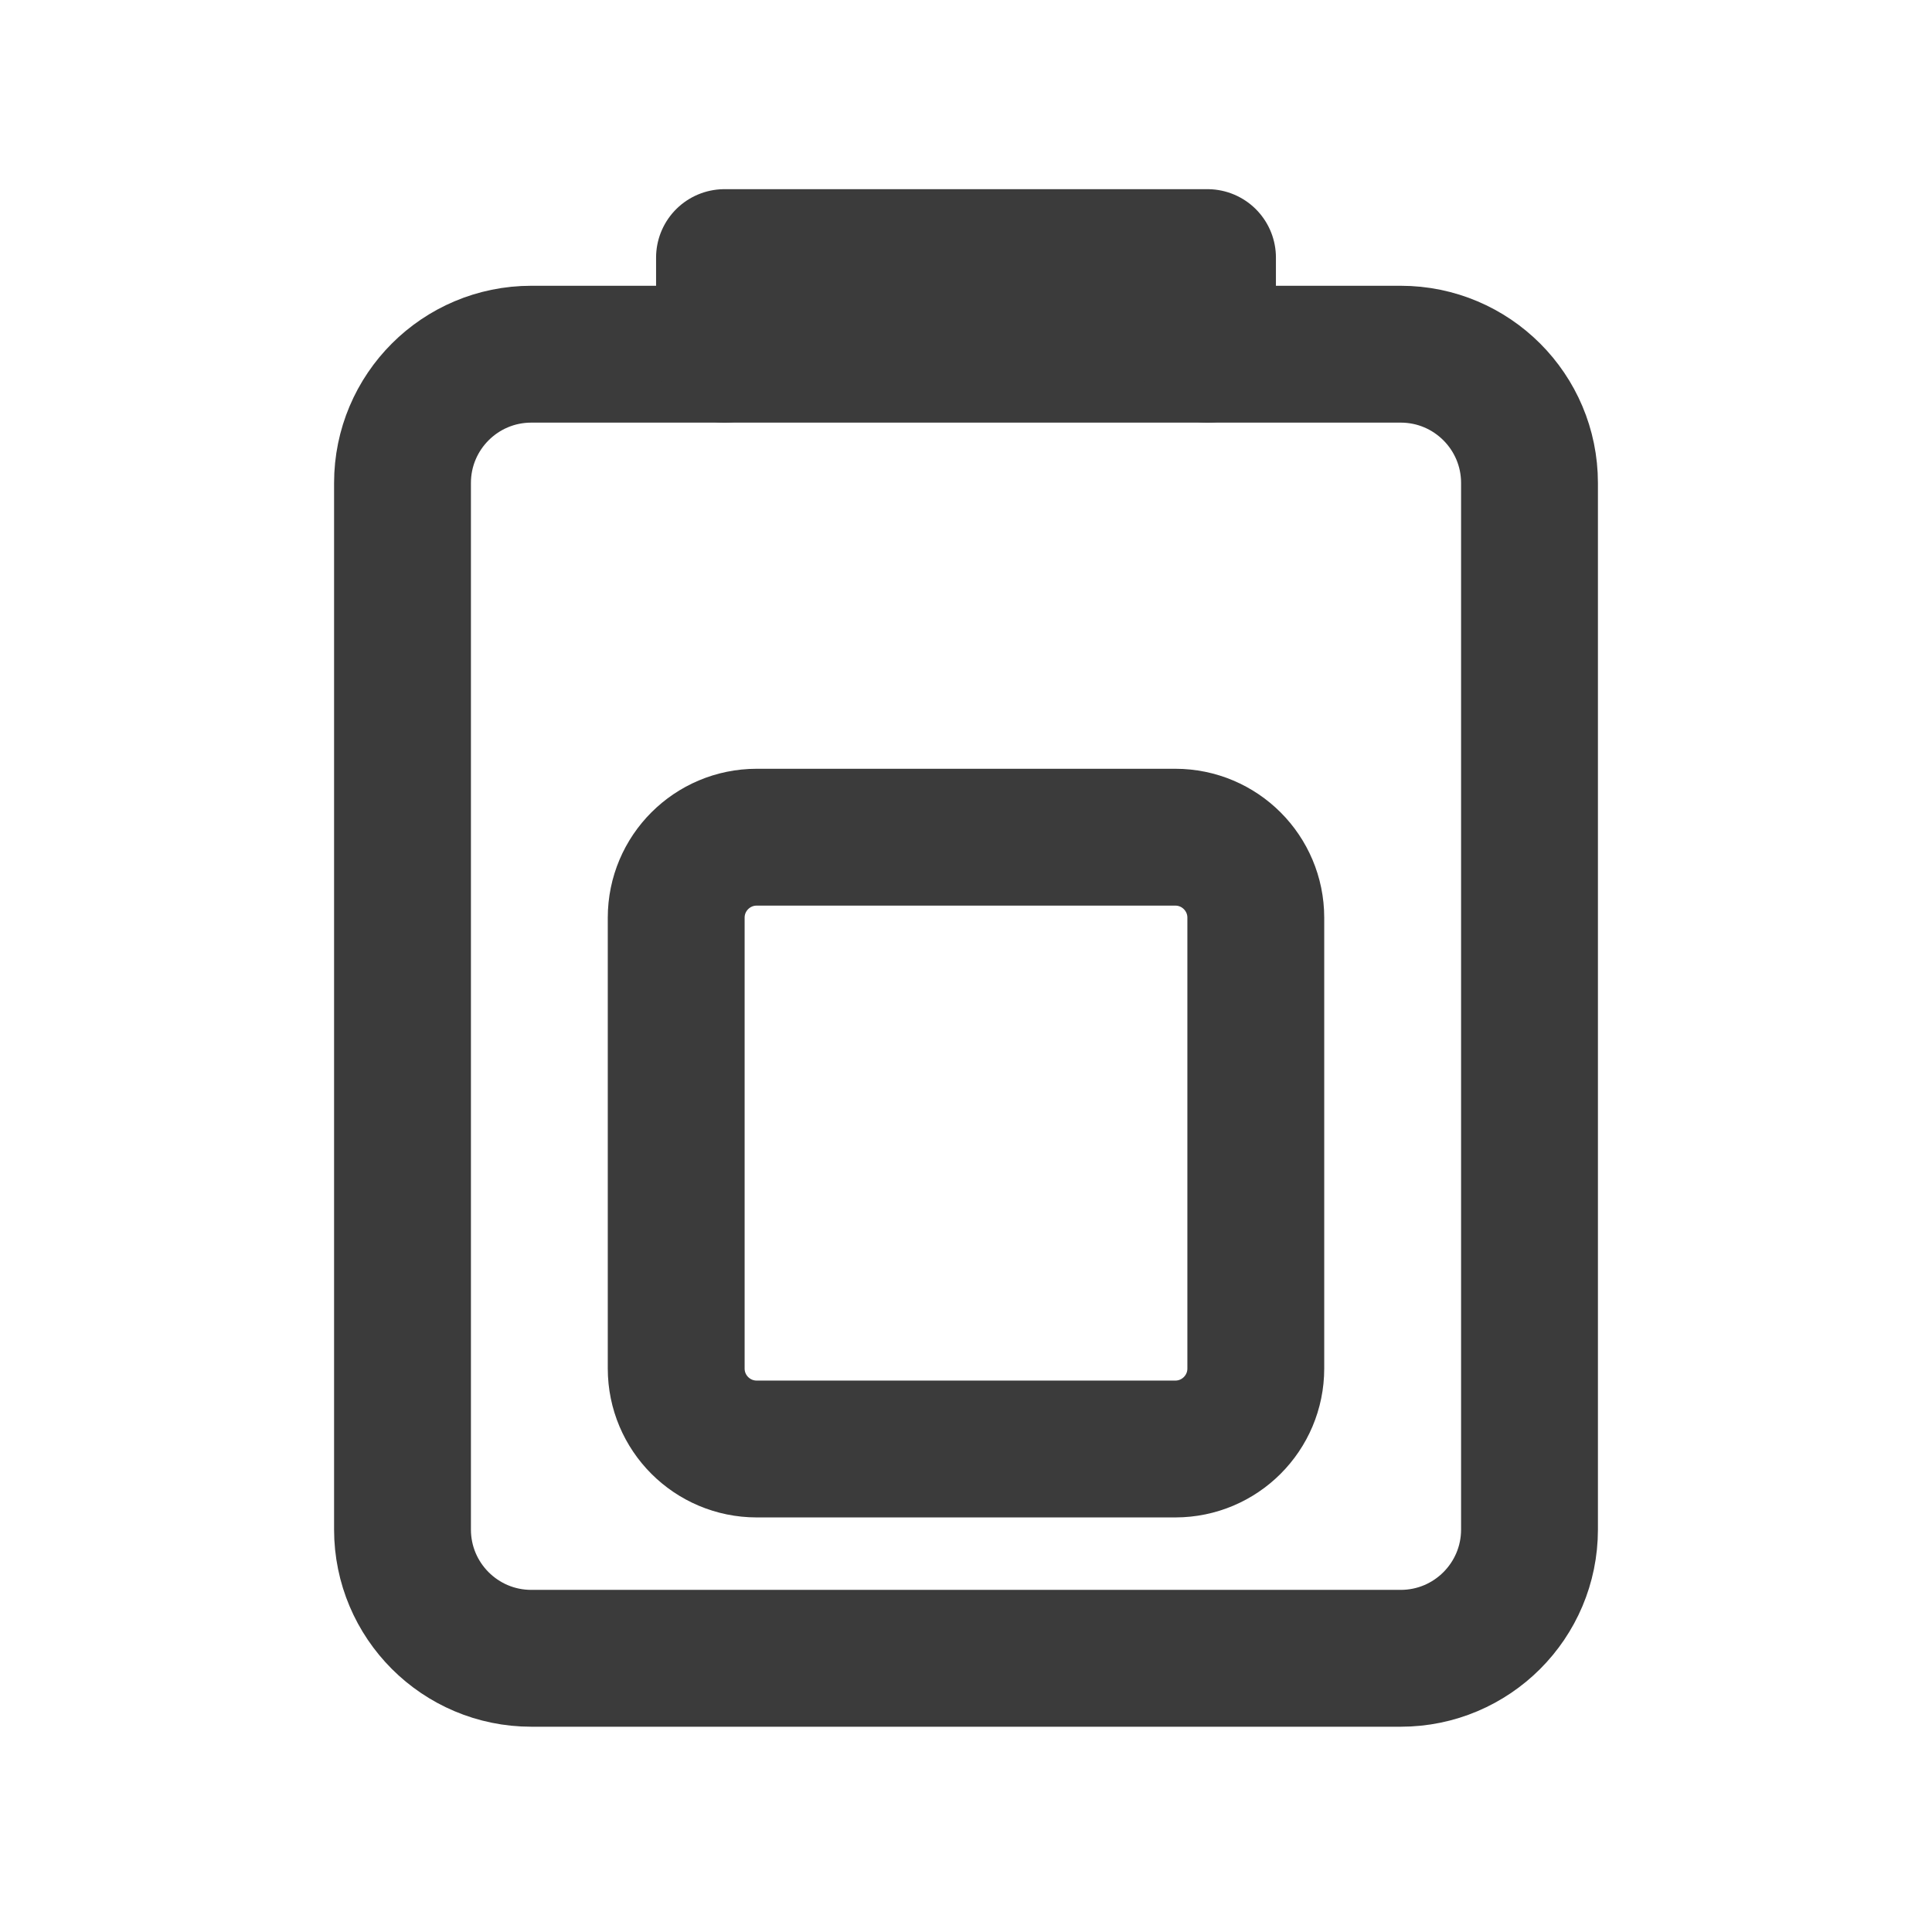
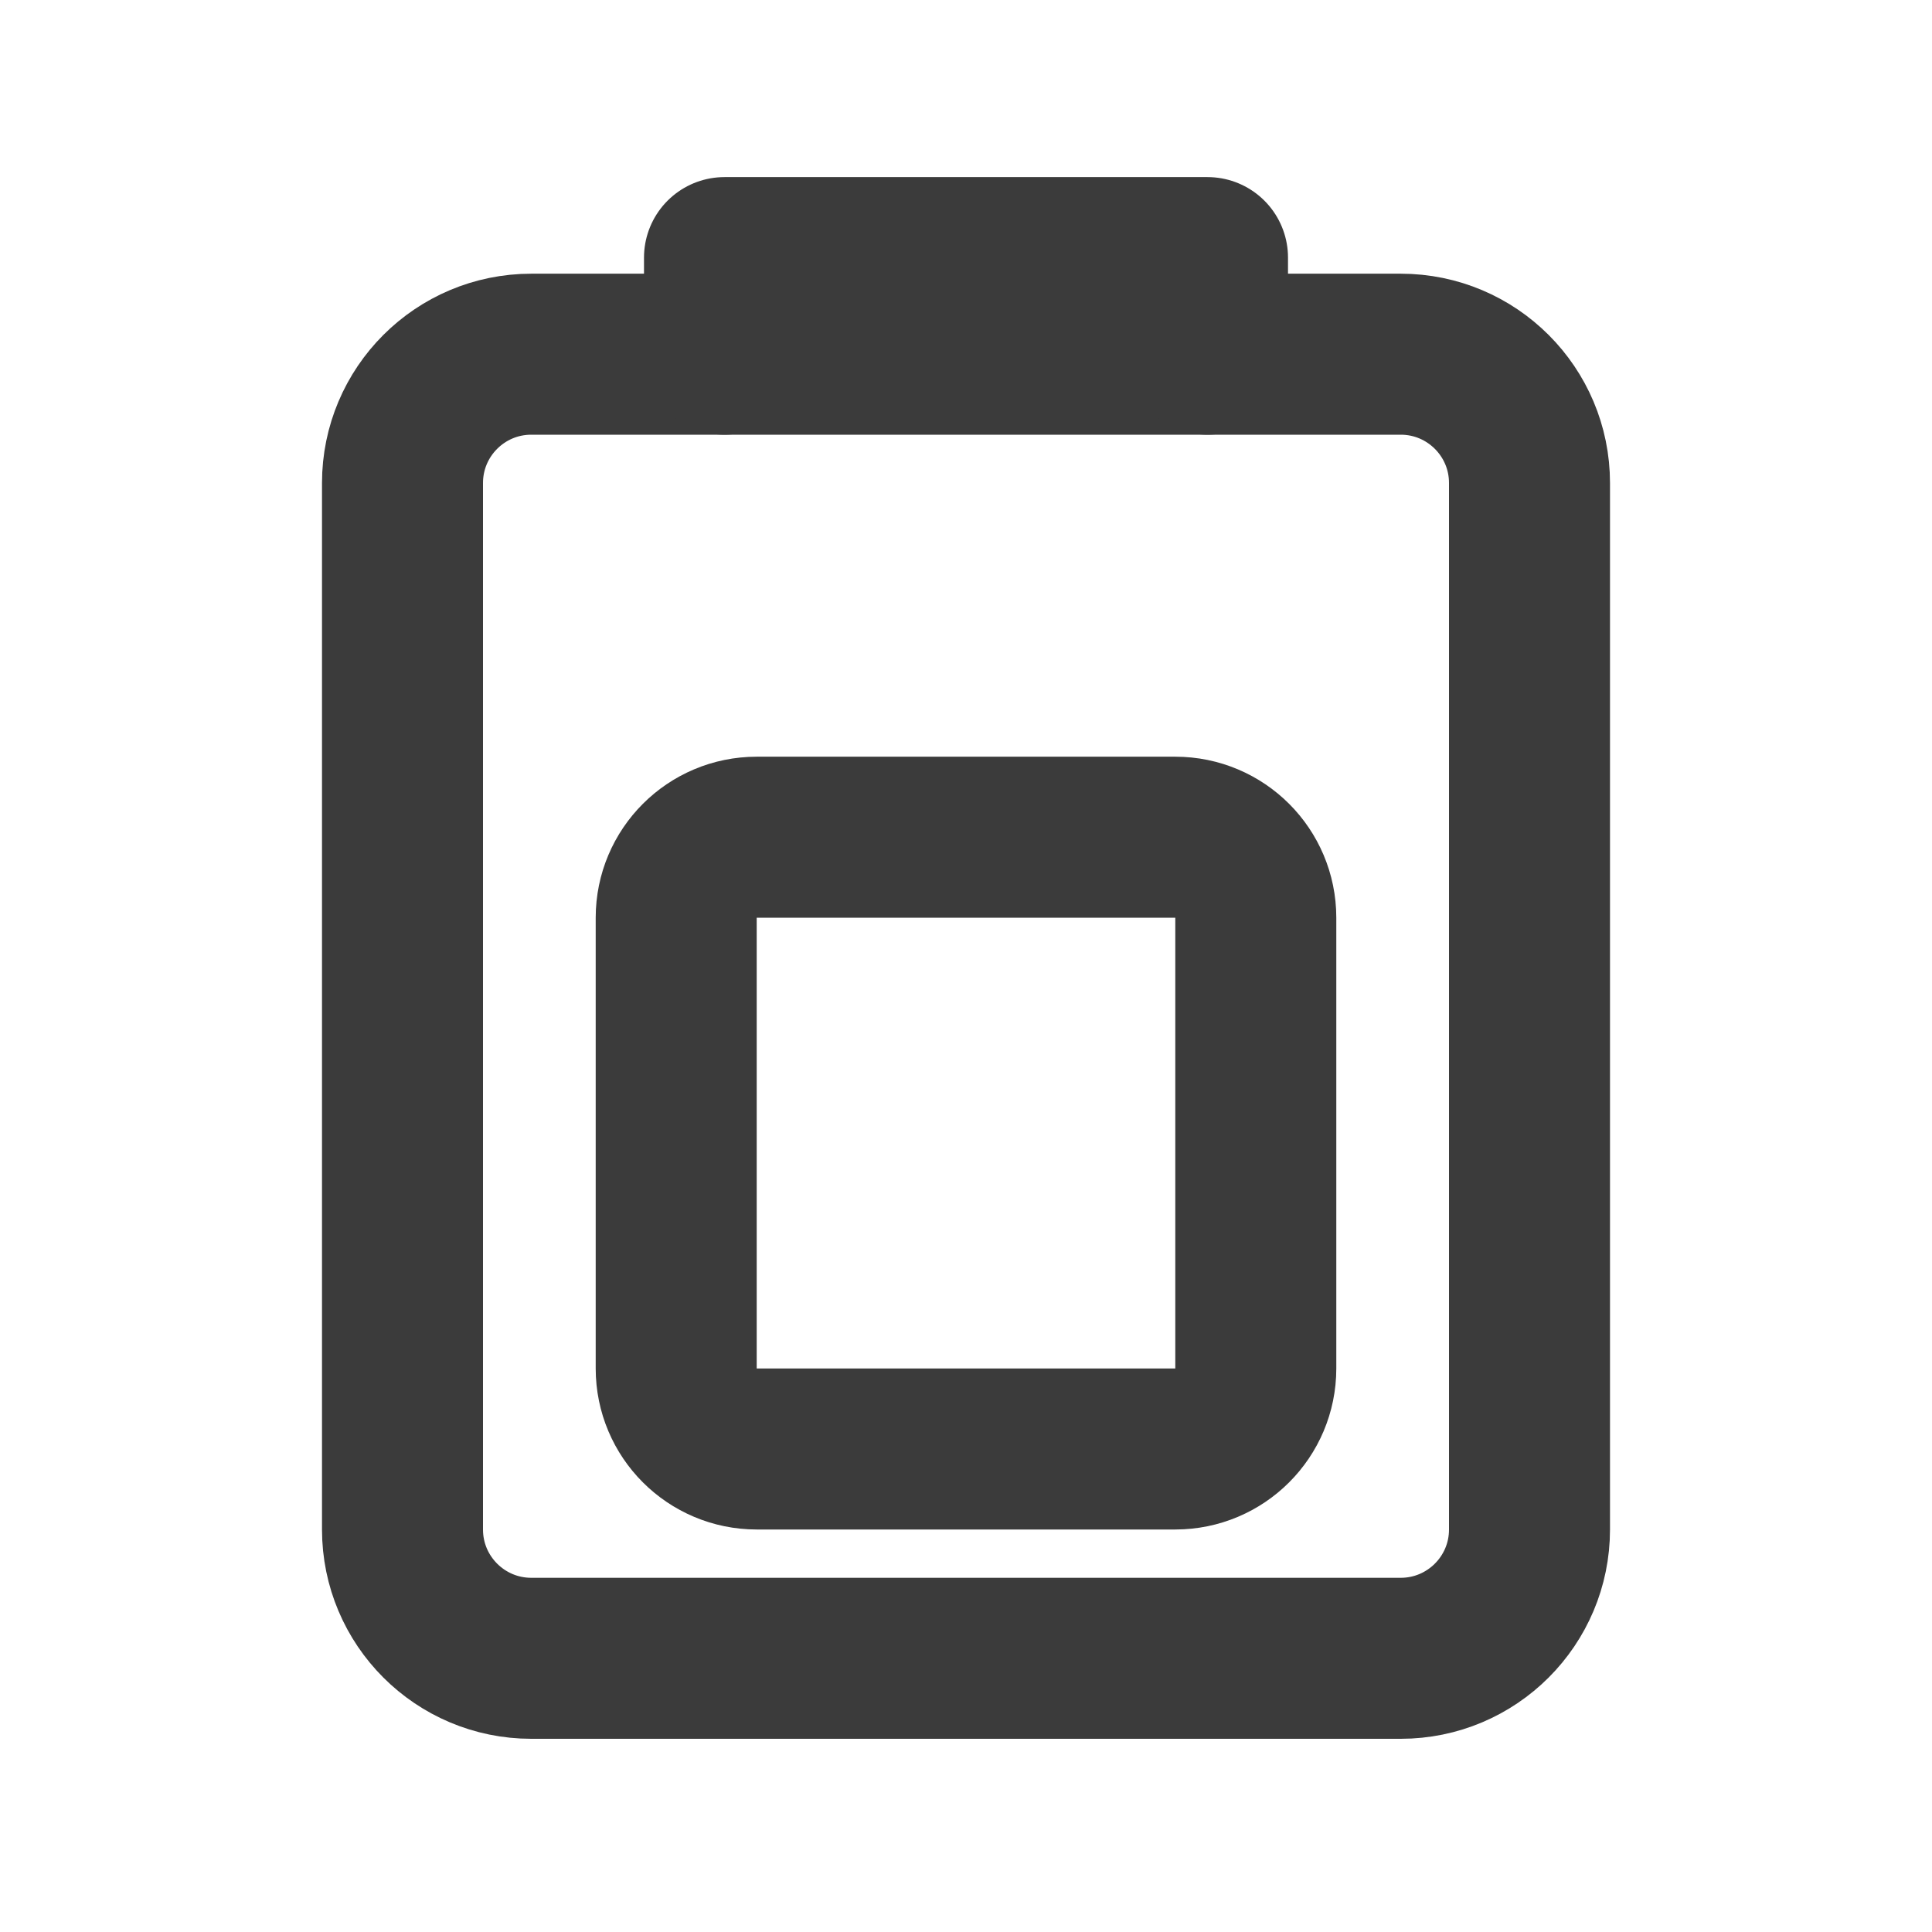
<svg xmlns="http://www.w3.org/2000/svg" width="24" height="24" viewBox="0 0 24 24">
-   <g fill="none" stroke="#3b3b3b" stroke-width="1.7" stroke-linecap="round" stroke-linejoin="round">
+   <g fill="none" stroke="#3b3b3b" stroke-width="2.0" stroke-linecap="round" stroke-linejoin="round">
    <rect x="5" y="4.4" width="14" height="16.2" rx="1.6" />
    <path d="M9 4.4V3.2h6v1.2" />
    <rect x="8.4" y="10.4" width="7.2" height="7.6" rx="1" />
  </g>
</svg>
